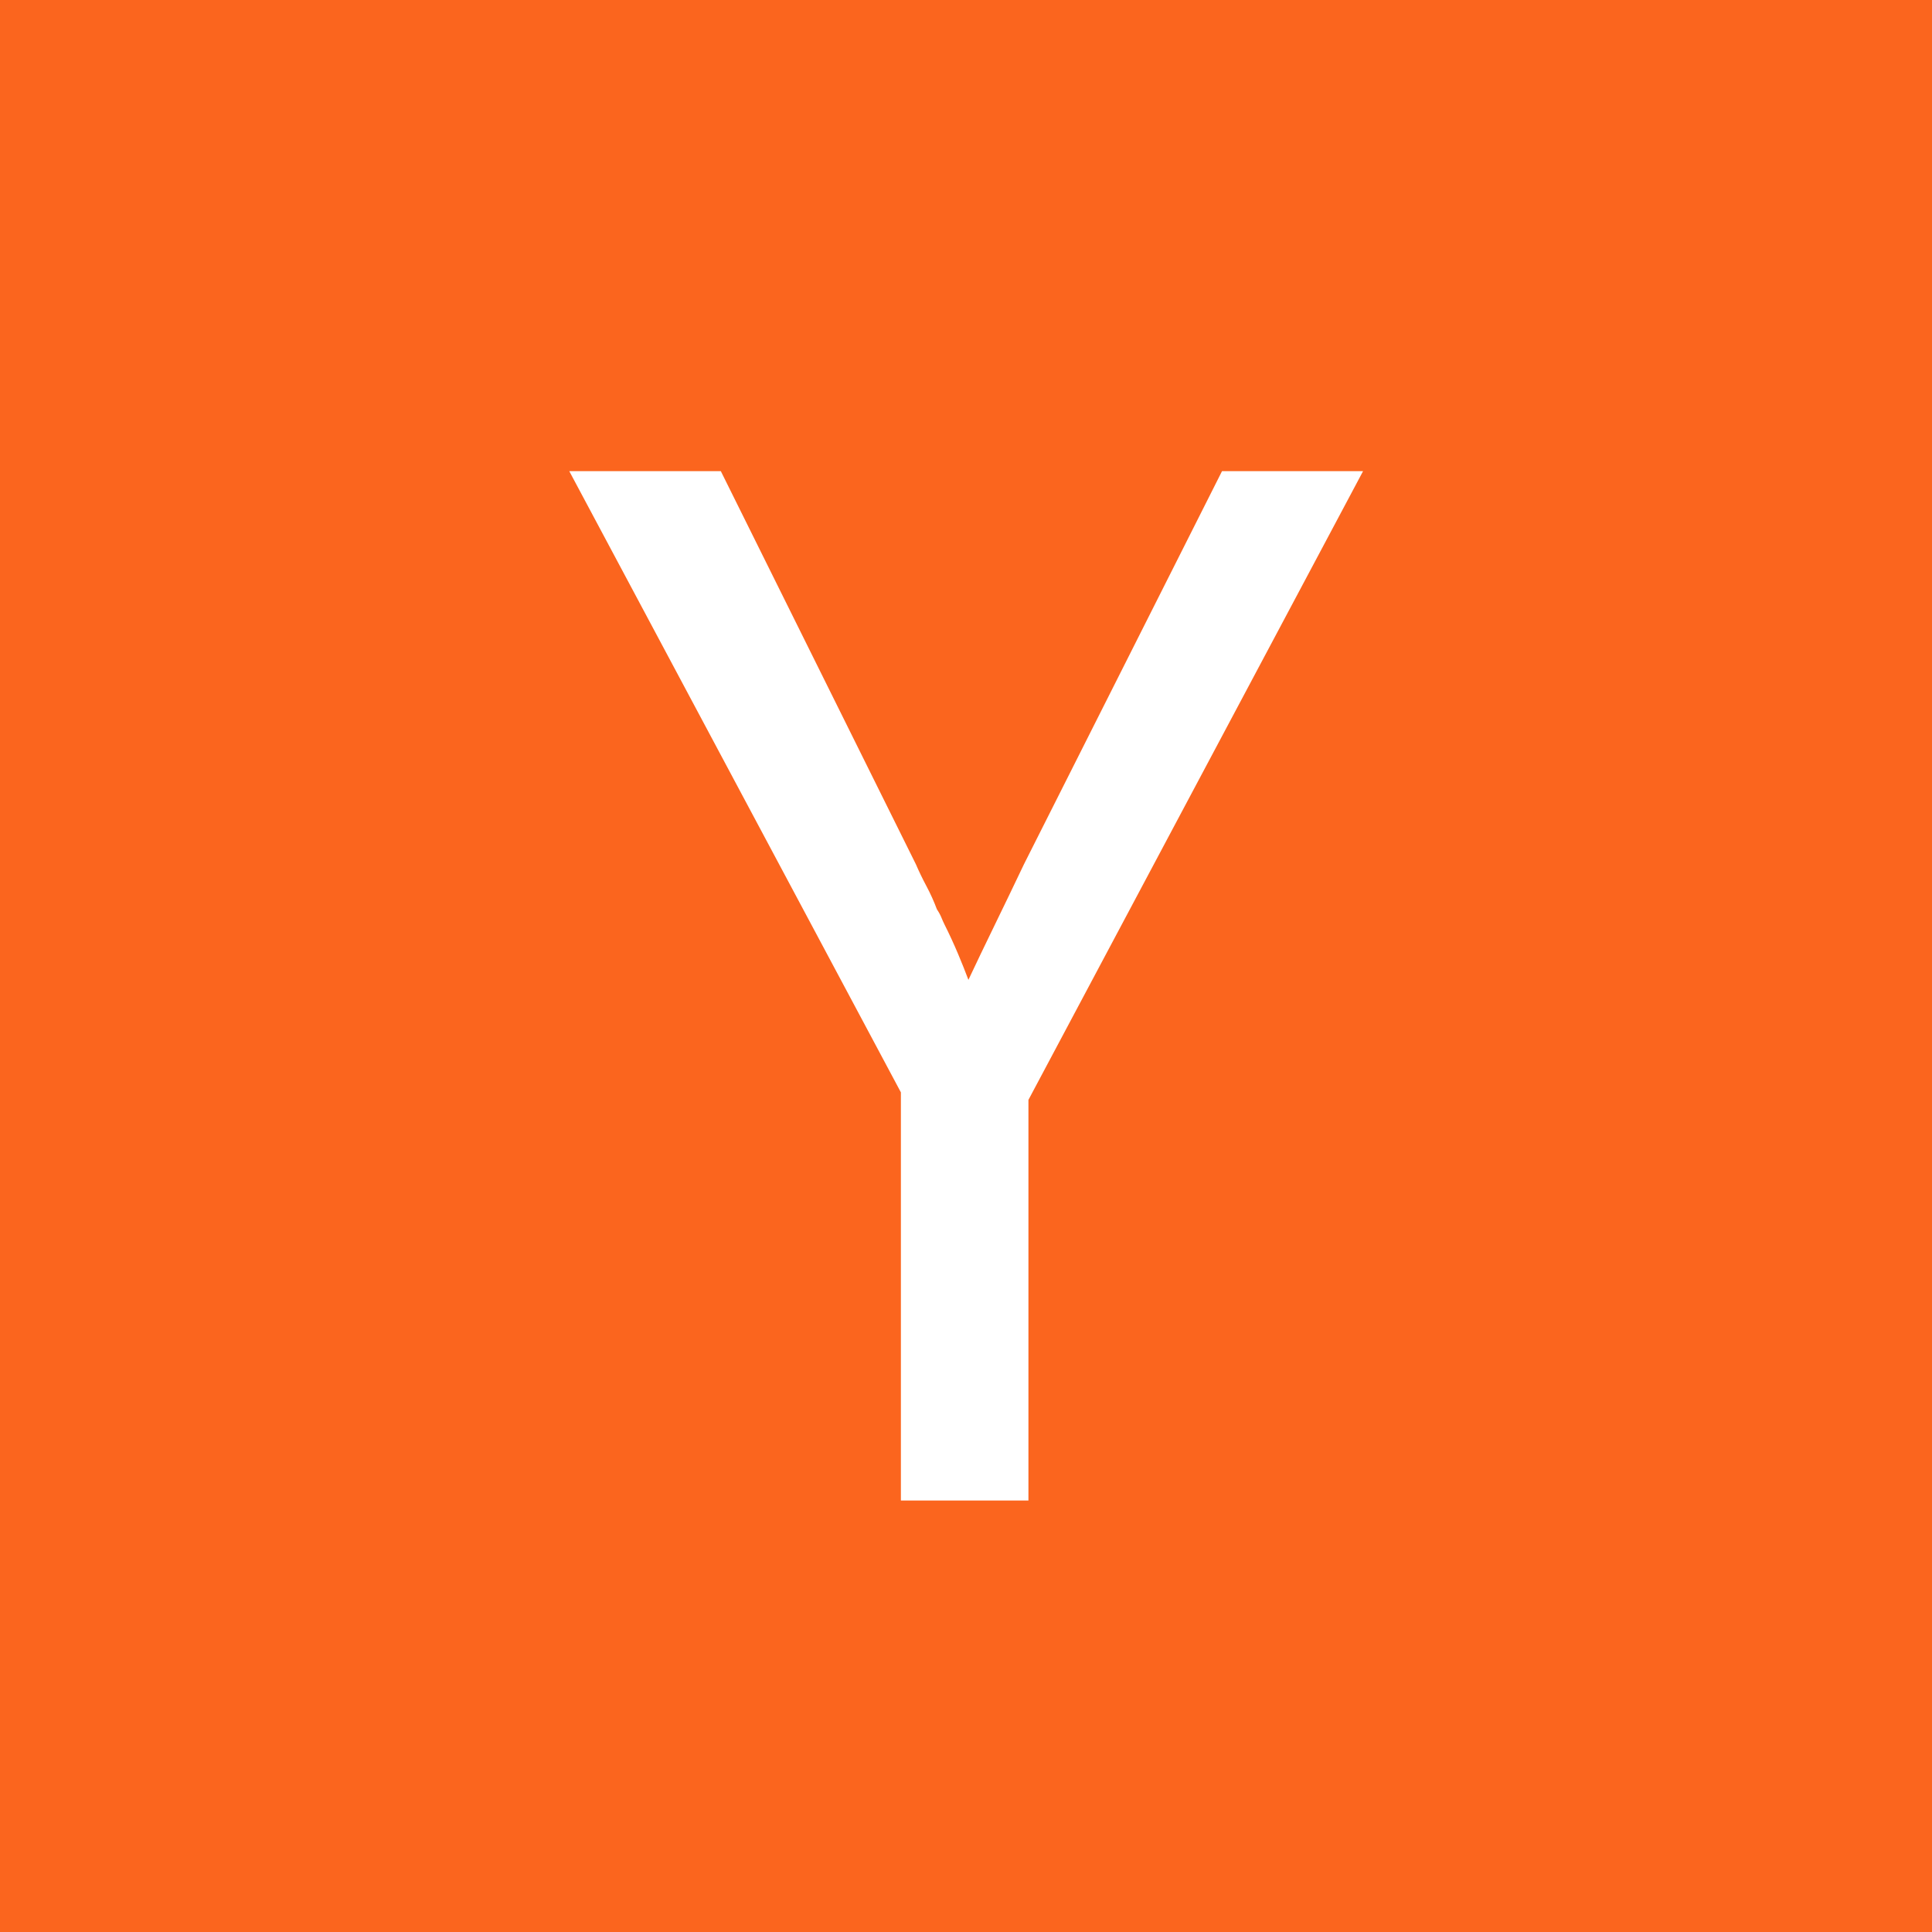
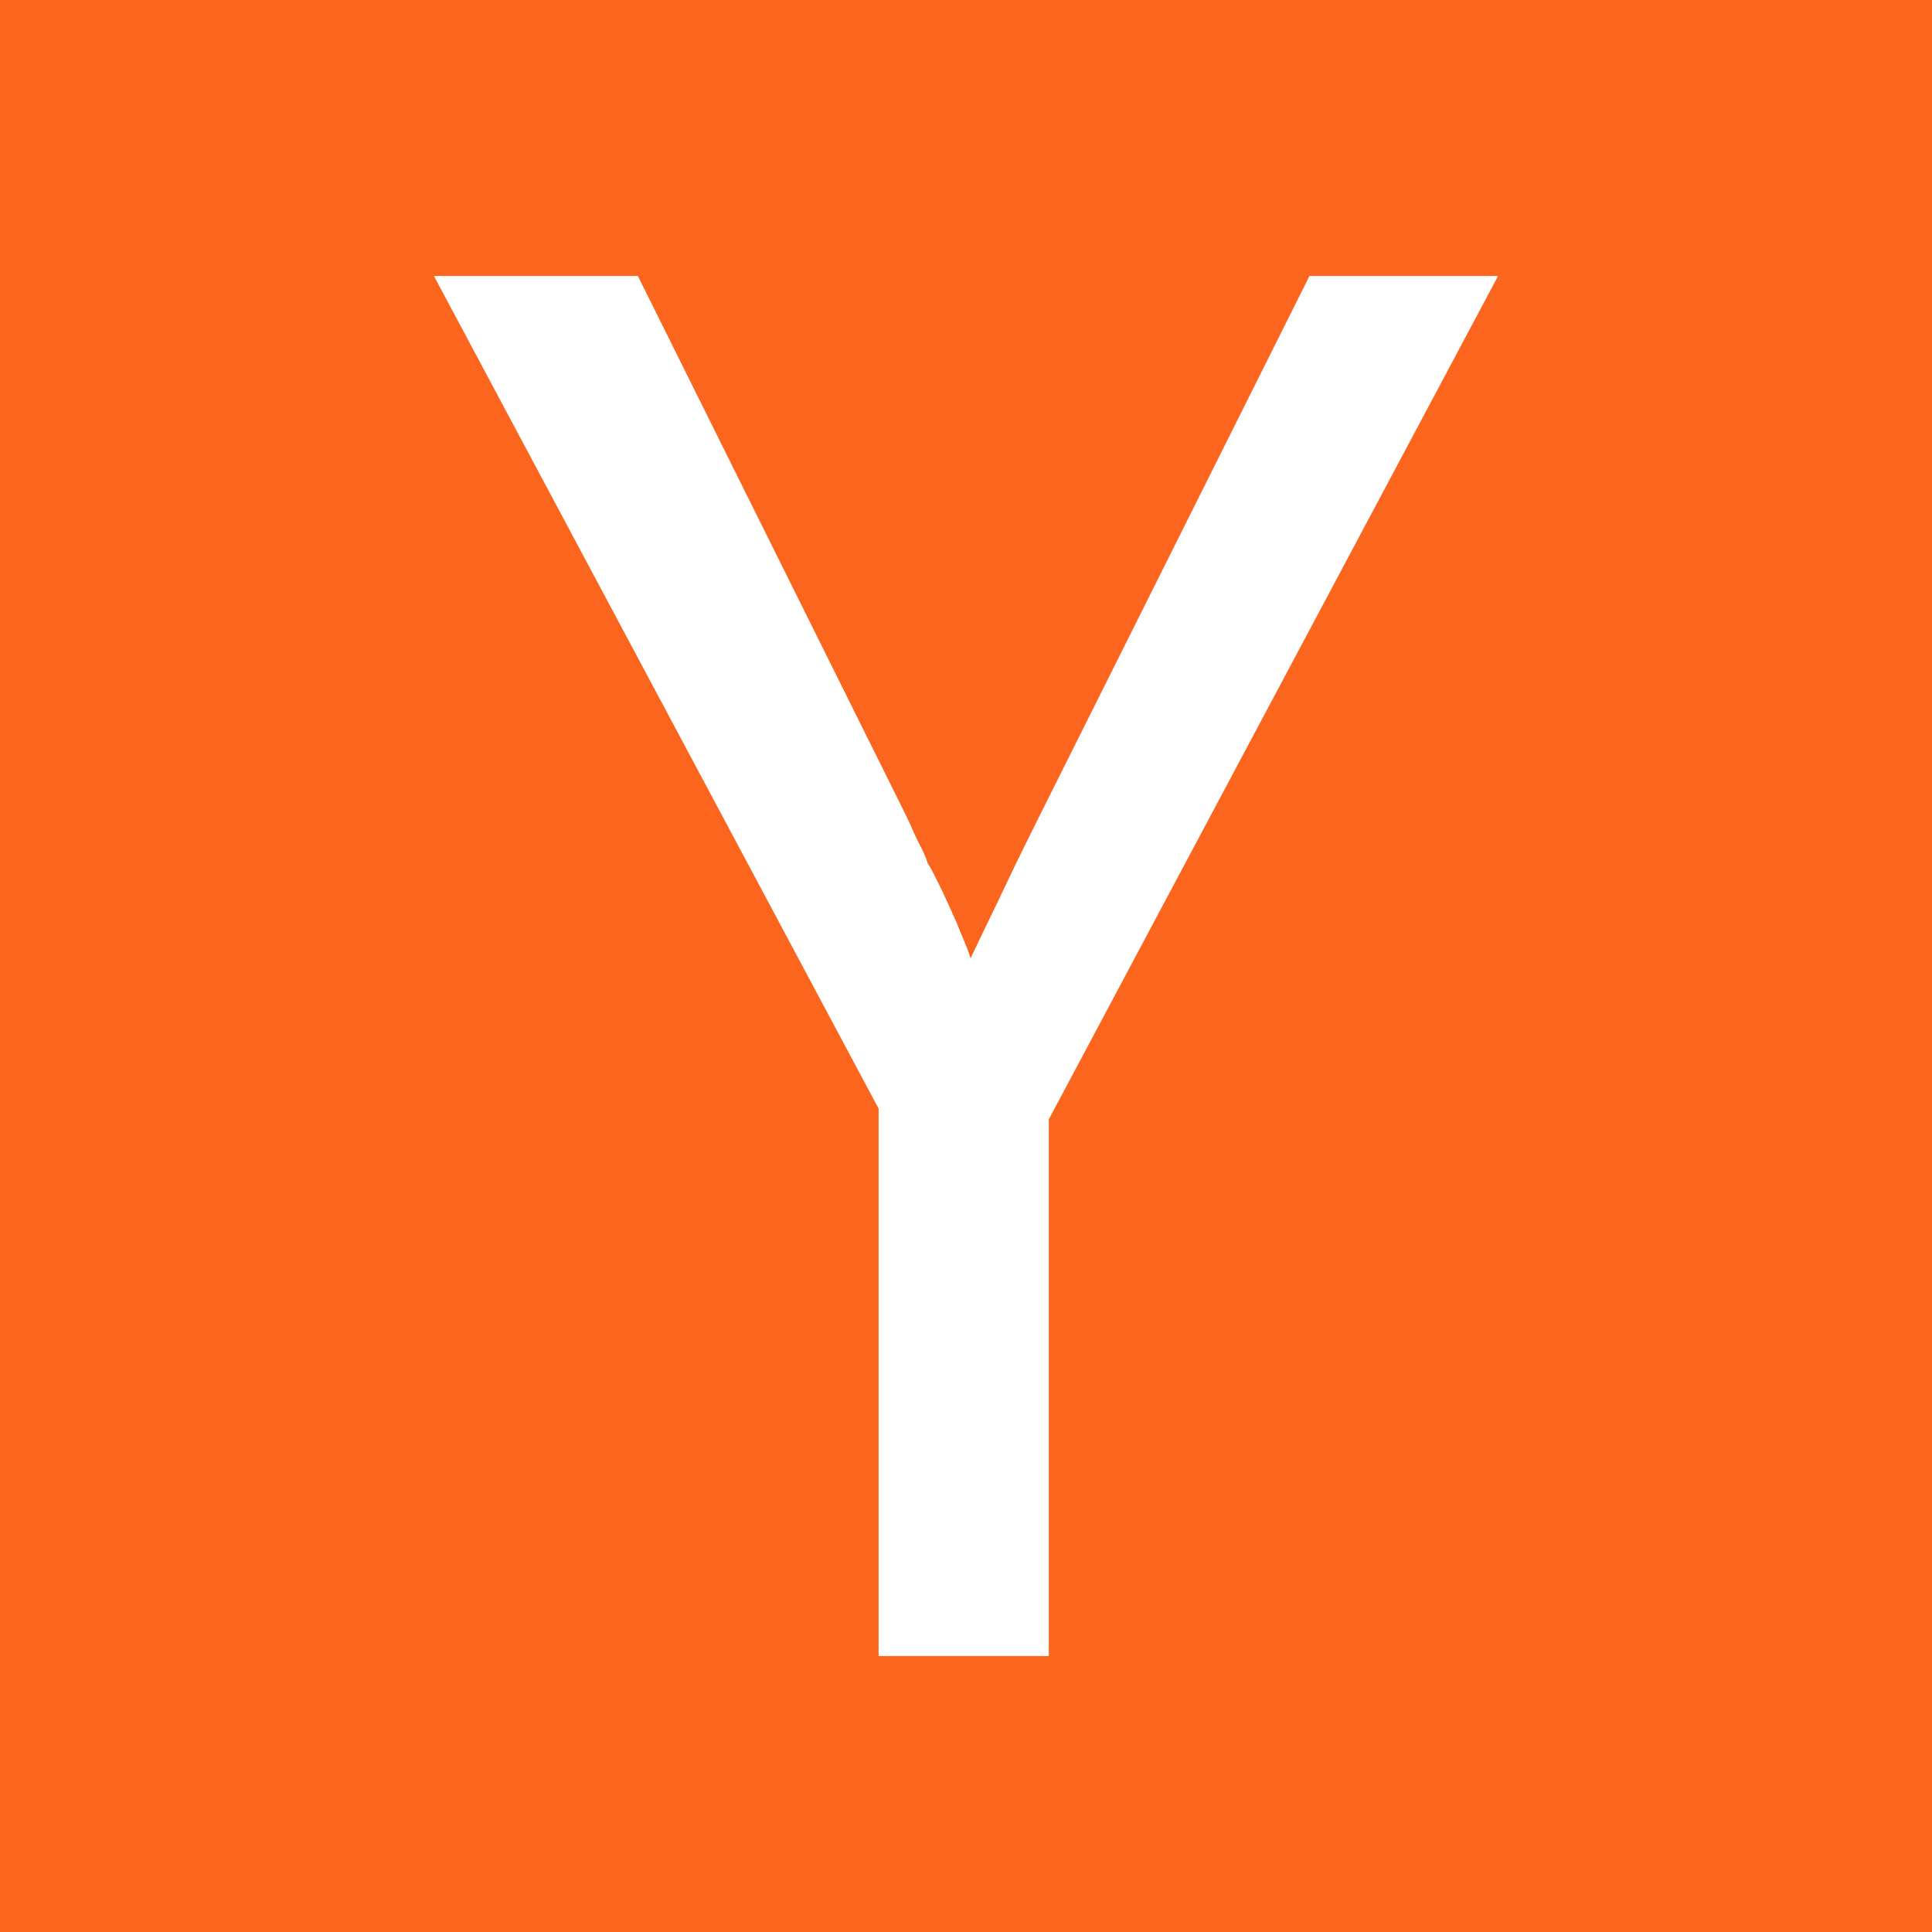
- <svg xmlns="http://www.w3.org/2000/svg" width="256" height="256" preserveAspectRatio="xMidYMid">
-   <path fill="#FB651E" d="M0 0h256v256H0z" />
-   <path d="M119.374 144.746L75.433 62.432h20.081l25.848 52.092c.398.928.862 1.889 1.392 2.883.53.994.994 2.022 1.391 3.082.266.398.464.762.597 1.094.133.33.265.63.398.894a65.643 65.643 0 0 1 1.79 3.877c.53 1.26.993 2.42 1.39 3.48 1.061-2.254 2.221-4.673 3.48-7.257 1.26-2.585 2.552-5.27 3.877-8.053l26.246-52.092h18.69l-44.34 83.308v53.087h-16.9v-54.081z" fill="#FFF" />
+ <svg xmlns="http://www.w3.org/2000/svg" viewBox="0 0 126 126">
+   <path fill="#fb651e" d="M0 0h126v126H0z" />
+   <path d="M57.3 72.3L28.3 18h13.3l17.1 34.4c.3.6.6 1.2.9 1.9.3.7.7 1.3.9 2 .2.3.3.5.4.7l.3.6c.4.8.8 1.7 1.2 2.6.3.8.7 1.6.9 2.3.7-1.5 1.5-3.1 2.3-4.8.8-1.7 1.7-3.5 2.6-5.3L85.4 18h12.3L68.4 73v35H57.3V72.3z" fill="#fff" />
</svg>
